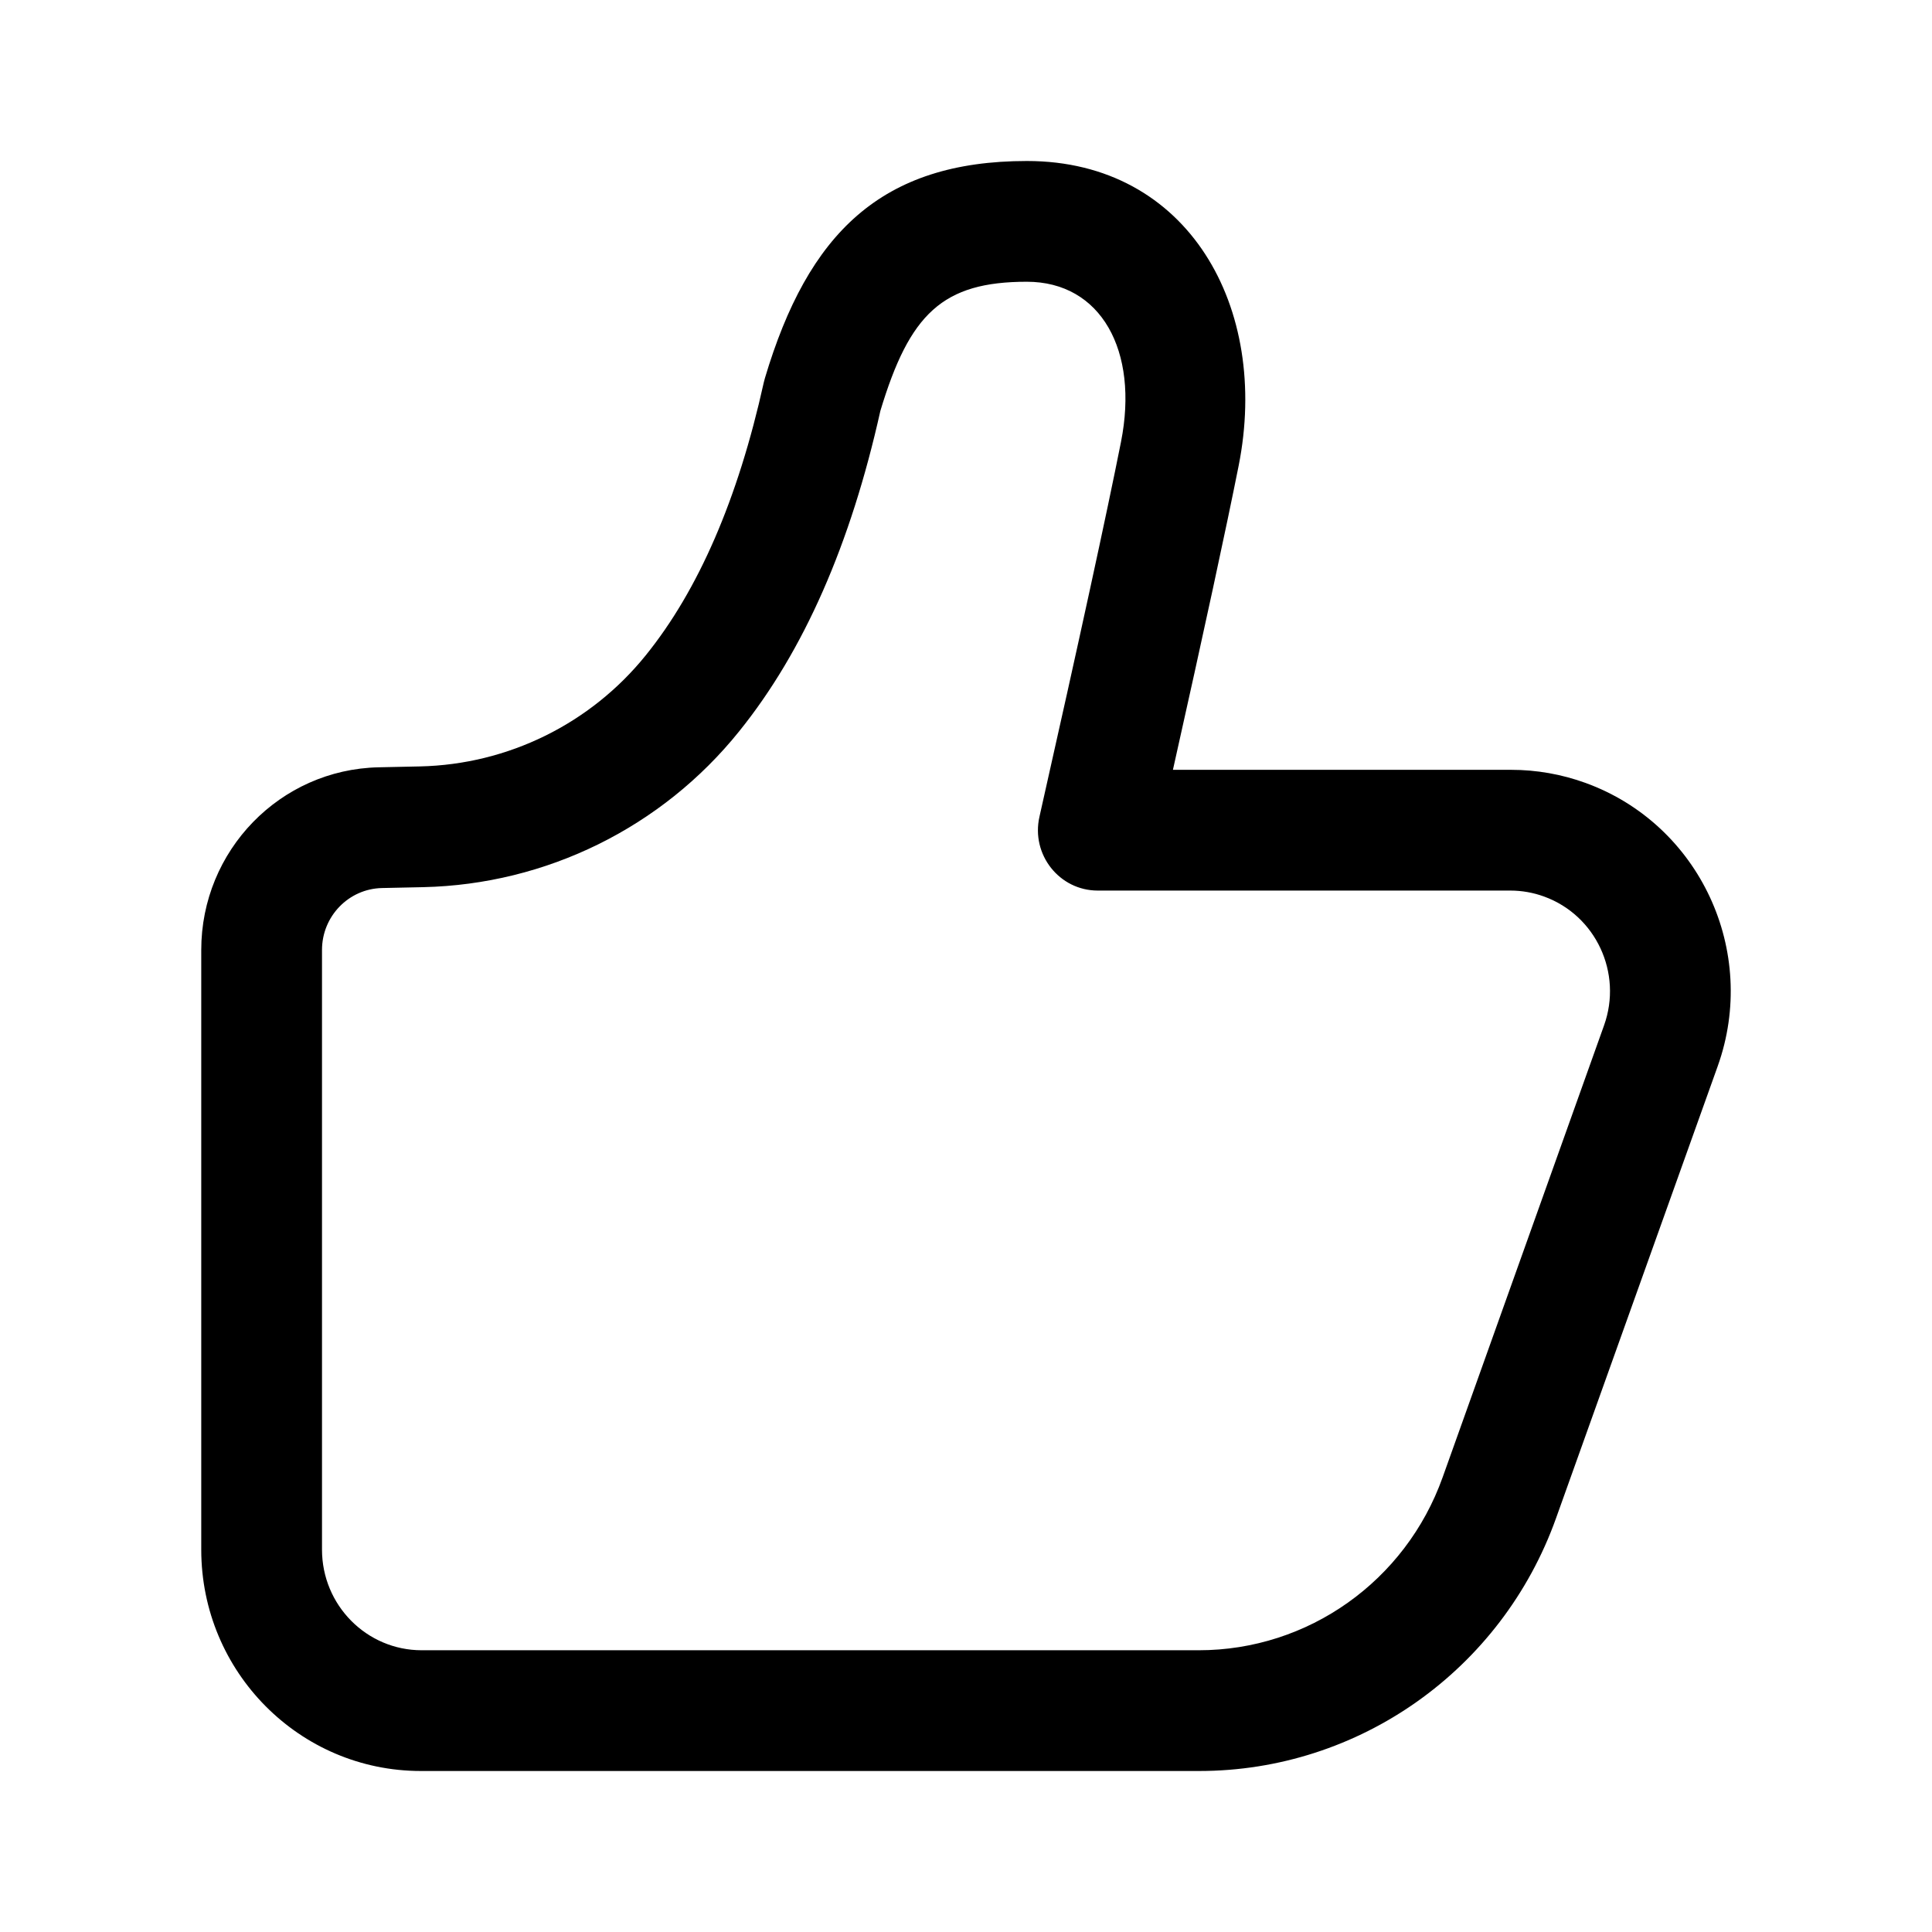
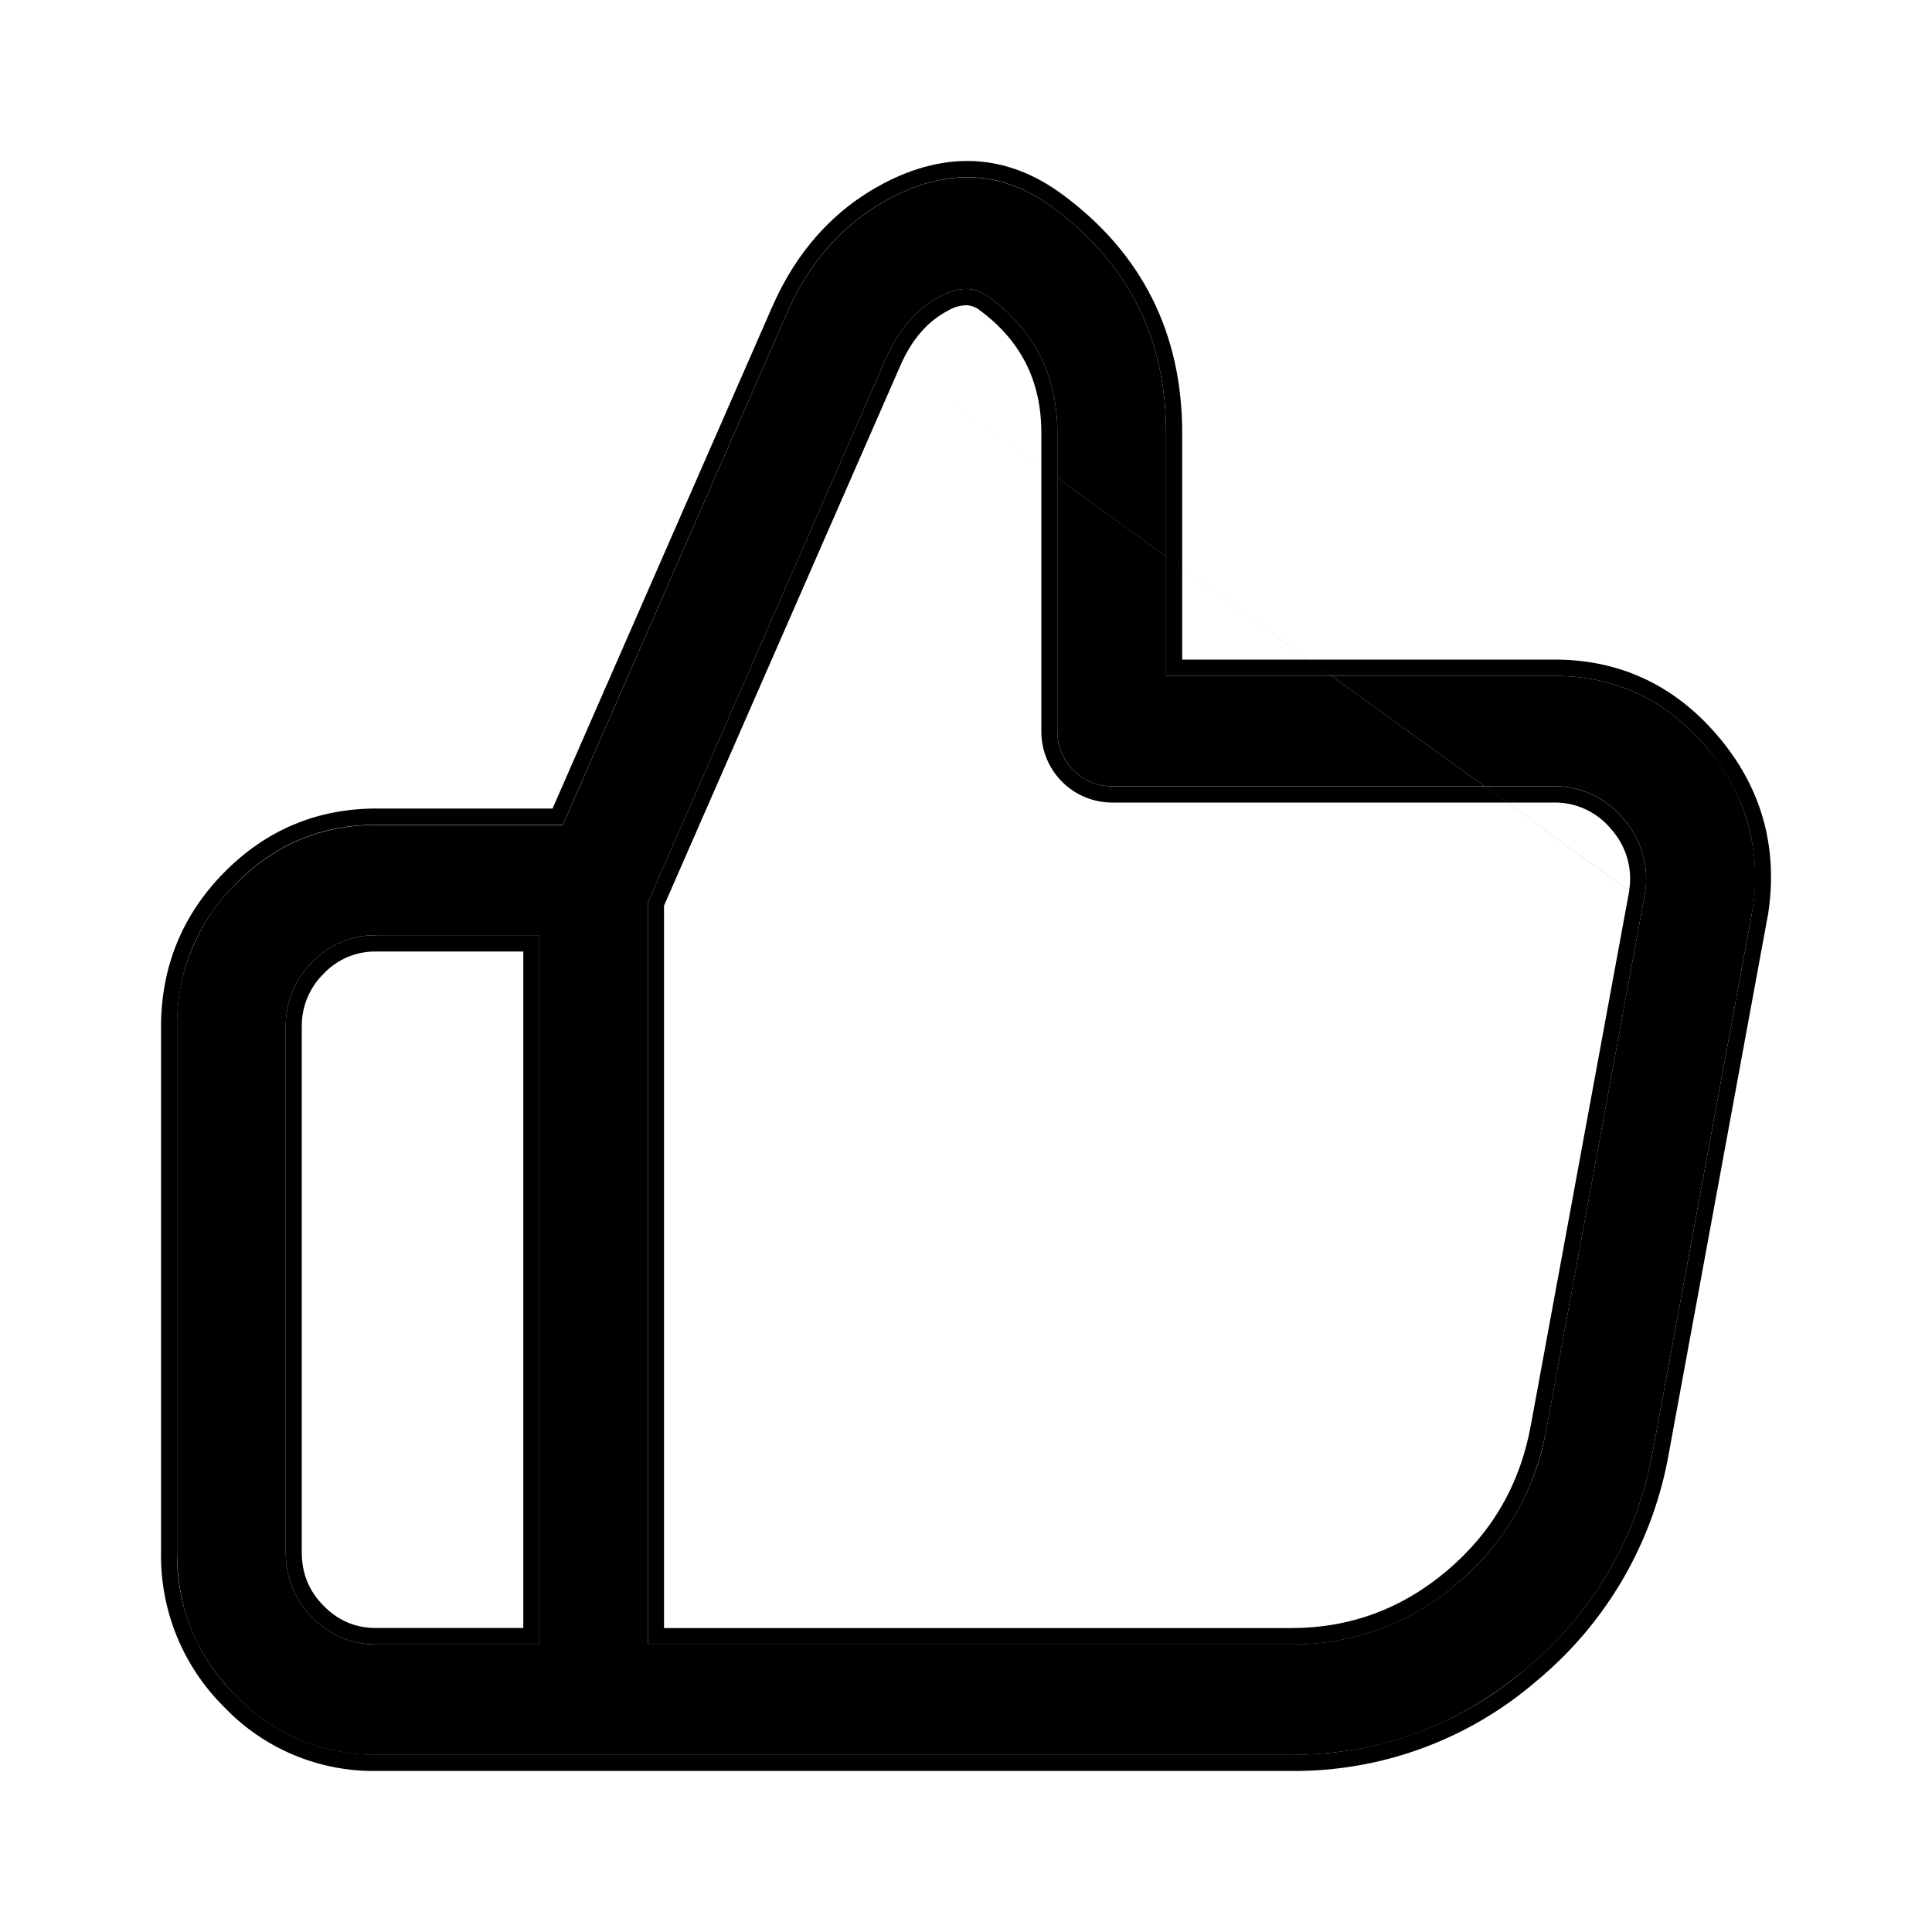
- <svg xmlns="http://www.w3.org/2000/svg" class="icon" width="200px" height="200.00px" viewBox="0 0 1024 1024" version="1.1">
-   <path d="M621.675 408.021c16.619-74.24 28.224-127.936 34.837-161.195C673.152 163.093 629.941 85.333 544.299 85.333c-77.227 0-116.011 38.379-138.88 115.093l-0.587 2.24c-13.728 62.059-34.72 110.165-62.507 144.587a158.261 158.261 0 0 1-119.733 58.965l-21.909 0.469C148.437 407.808 106.667 450.816 106.667 503.499V821.333c0 64.8 52.107 117.333 116.395 117.333h412.523c84.736 0 160.373-53.568 189.12-133.92l85.696-239.584c21.803-60.96-9.536-128.203-70.005-150.187a115.552 115.552 0 0 0-39.488-6.955H621.675zM544.256 149.333c39.253 0 59.499 36.48 49.888 84.928-7.573 38.144-21.984 104.427-43.221 198.667-4.512 20.021 10.56 39.093 30.912 39.093h218.667c6.101 0 12.16 1.067 17.909 3.168 27.445 9.984 41.675 40.555 31.776 68.267l-85.568 239.573C744.981 838.027 693.301 874.667 635.403 874.667H223.499C194.315 874.667 170.667 850.784 170.667 821.333V503.499c0-17.867 14.144-32.448 31.829-32.821l21.867-0.469a221.12 221.12 0 0 0 167.381-82.56c34.347-42.603 59.147-99.307 74.869-169.877C482.101 166.336 499.552 149.333 544.267 149.333z" />
+ <svg xmlns="http://www.w3.org/2000/svg" viewBox="0 0 20 20">
+   <path fill-rule="evenodd" clip-rule="evenodd" d="M18.14 9.428l-.003.019L17.114 15a3.774 3.774 0 0 1-1.313 2.27 3.673 3.673 0 0 1-2.438.894H3.895c-.57 0-1.055-.205-1.458-.614a2.033 2.033 0 0 1-.604-1.48v-5.438c0-.578.201-1.071.604-1.48.402-.41.888-.614 1.458-.614h1.932l2.317-5.293c.24-.548.6-.948 1.083-1.2.599-.312 1.156-.278 1.672.103.782.577 1.172 1.355 1.172 2.334V6.997h3.994c.638-.007 1.167.235 1.588.726.421.492.584 1.06.488 1.705zm-2.076-2.6c.686-.007 1.262.256 1.714.785.453.529.63 1.146.527 1.84v.004l-.005.02v.003l-1.022 5.552a3.943 3.943 0 0 1-1.37 2.368 3.838 3.838 0 0 1-2.545.933H3.895a2.137 2.137 0 0 1-1.576-.663 2.203 2.203 0 0 1-.652-1.6v-5.437c0-.622.218-1.159.652-1.6.434-.44.962-.663 1.576-.663H5.72l2.273-5.192c.254-.58.64-1.01 1.159-1.282.32-.167.64-.246.953-.227.315.02.613.137.893.344.824.608 1.24 1.437 1.24 2.47v2.345h3.827zM9.741 3.063c-.247.128-.437.344-.57.647L6.708 9.34v7.683h6.655a2.59 2.59 0 0 0 1.72-.63c.498-.42.807-.955.926-1.601l1.02-5.544a.936.936 0 0 0-.225-.773.917.917 0 0 0-.739-.335h-4.557a.567.567 0 0 1-.562-.571V4.483c0-.591-.236-1.061-.708-1.41-.143-.105-.309-.109-.497-.01zm7.124 6.157a.766.766 0 0 0-.186-.636.753.753 0 0 0-.612-.276h-4.559a.734.734 0 0 1-.728-.74V4.483c0-.537-.21-.956-.64-1.273a.233.233 0 0 0-.137-.05.387.387 0 0 0-.185.053c-.208.108-.374.291-.495.566m0 0L6.874 9.375v7.479h6.489c.609 0 1.145-.197 1.614-.592.468-.396.757-.894.869-1.502l1.02-5.54M3.35 16.623c.152.155.33.23.545.23h1.522V9.85H3.895a.732.732 0 0 0-.545.23.755.755 0 0 0-.226.553v5.437c0 .218.074.4.226.553zm.545-6.941a.897.897 0 0 0-.663.278.924.924 0 0 0-.274.673v5.437c0 .263.091.487.274.673.183.186.404.28.663.28h1.688V9.681H3.895z" fill="currentColor" />
+   <path fill-rule="evenodd" clip-rule="evenodd" d="M18.137 9.447l.004-.02a2.044 2.044 0 0 0-.488-1.704c-.421-.491-.95-.733-1.588-.726h-2.282l1.584 1.142h.698a.917.917 0 0 1 .739.335.936.936 0 0 1 .225.773l-1.02 5.543a2.663 2.663 0 0 1-.926 1.602 2.59 2.59 0 0 1-1.72.63H6.708V9.34L9.171 3.71c.133-.303.323-.519.57-.647.188-.099.354-.095.497.01.472.349.708.819.708 1.41v.467l1.125.811V4.483c0-.98-.39-1.757-1.171-2.334-.517-.38-1.074-.415-1.673-.103-.482.252-.843.652-1.083 1.2L5.827 8.54H3.895c-.57 0-1.056.205-1.458.614a2.033 2.033 0 0 0-.604 1.48v5.437c0 .578.201 1.072.604 1.48.403.41.889.615 1.458.615h9.468c.918 0 1.731-.299 2.438-.895A3.774 3.774 0 0 0 17.114 15l1.023-5.553zm-14.242.235a.897.897 0 0 0-.663.278.924.924 0 0 0-.274.673v5.437c0 .263.091.487.274.673.183.186.404.28.663.28h1.688V9.681H3.895z" fill="currentColor" />
+   <path d="M10.946 7.568c0 .316.252.571.563.571h3.858l-1.584-1.142h-1.712V5.76l-1.125-.811v2.618z" fill="currentColor" />
</svg>
